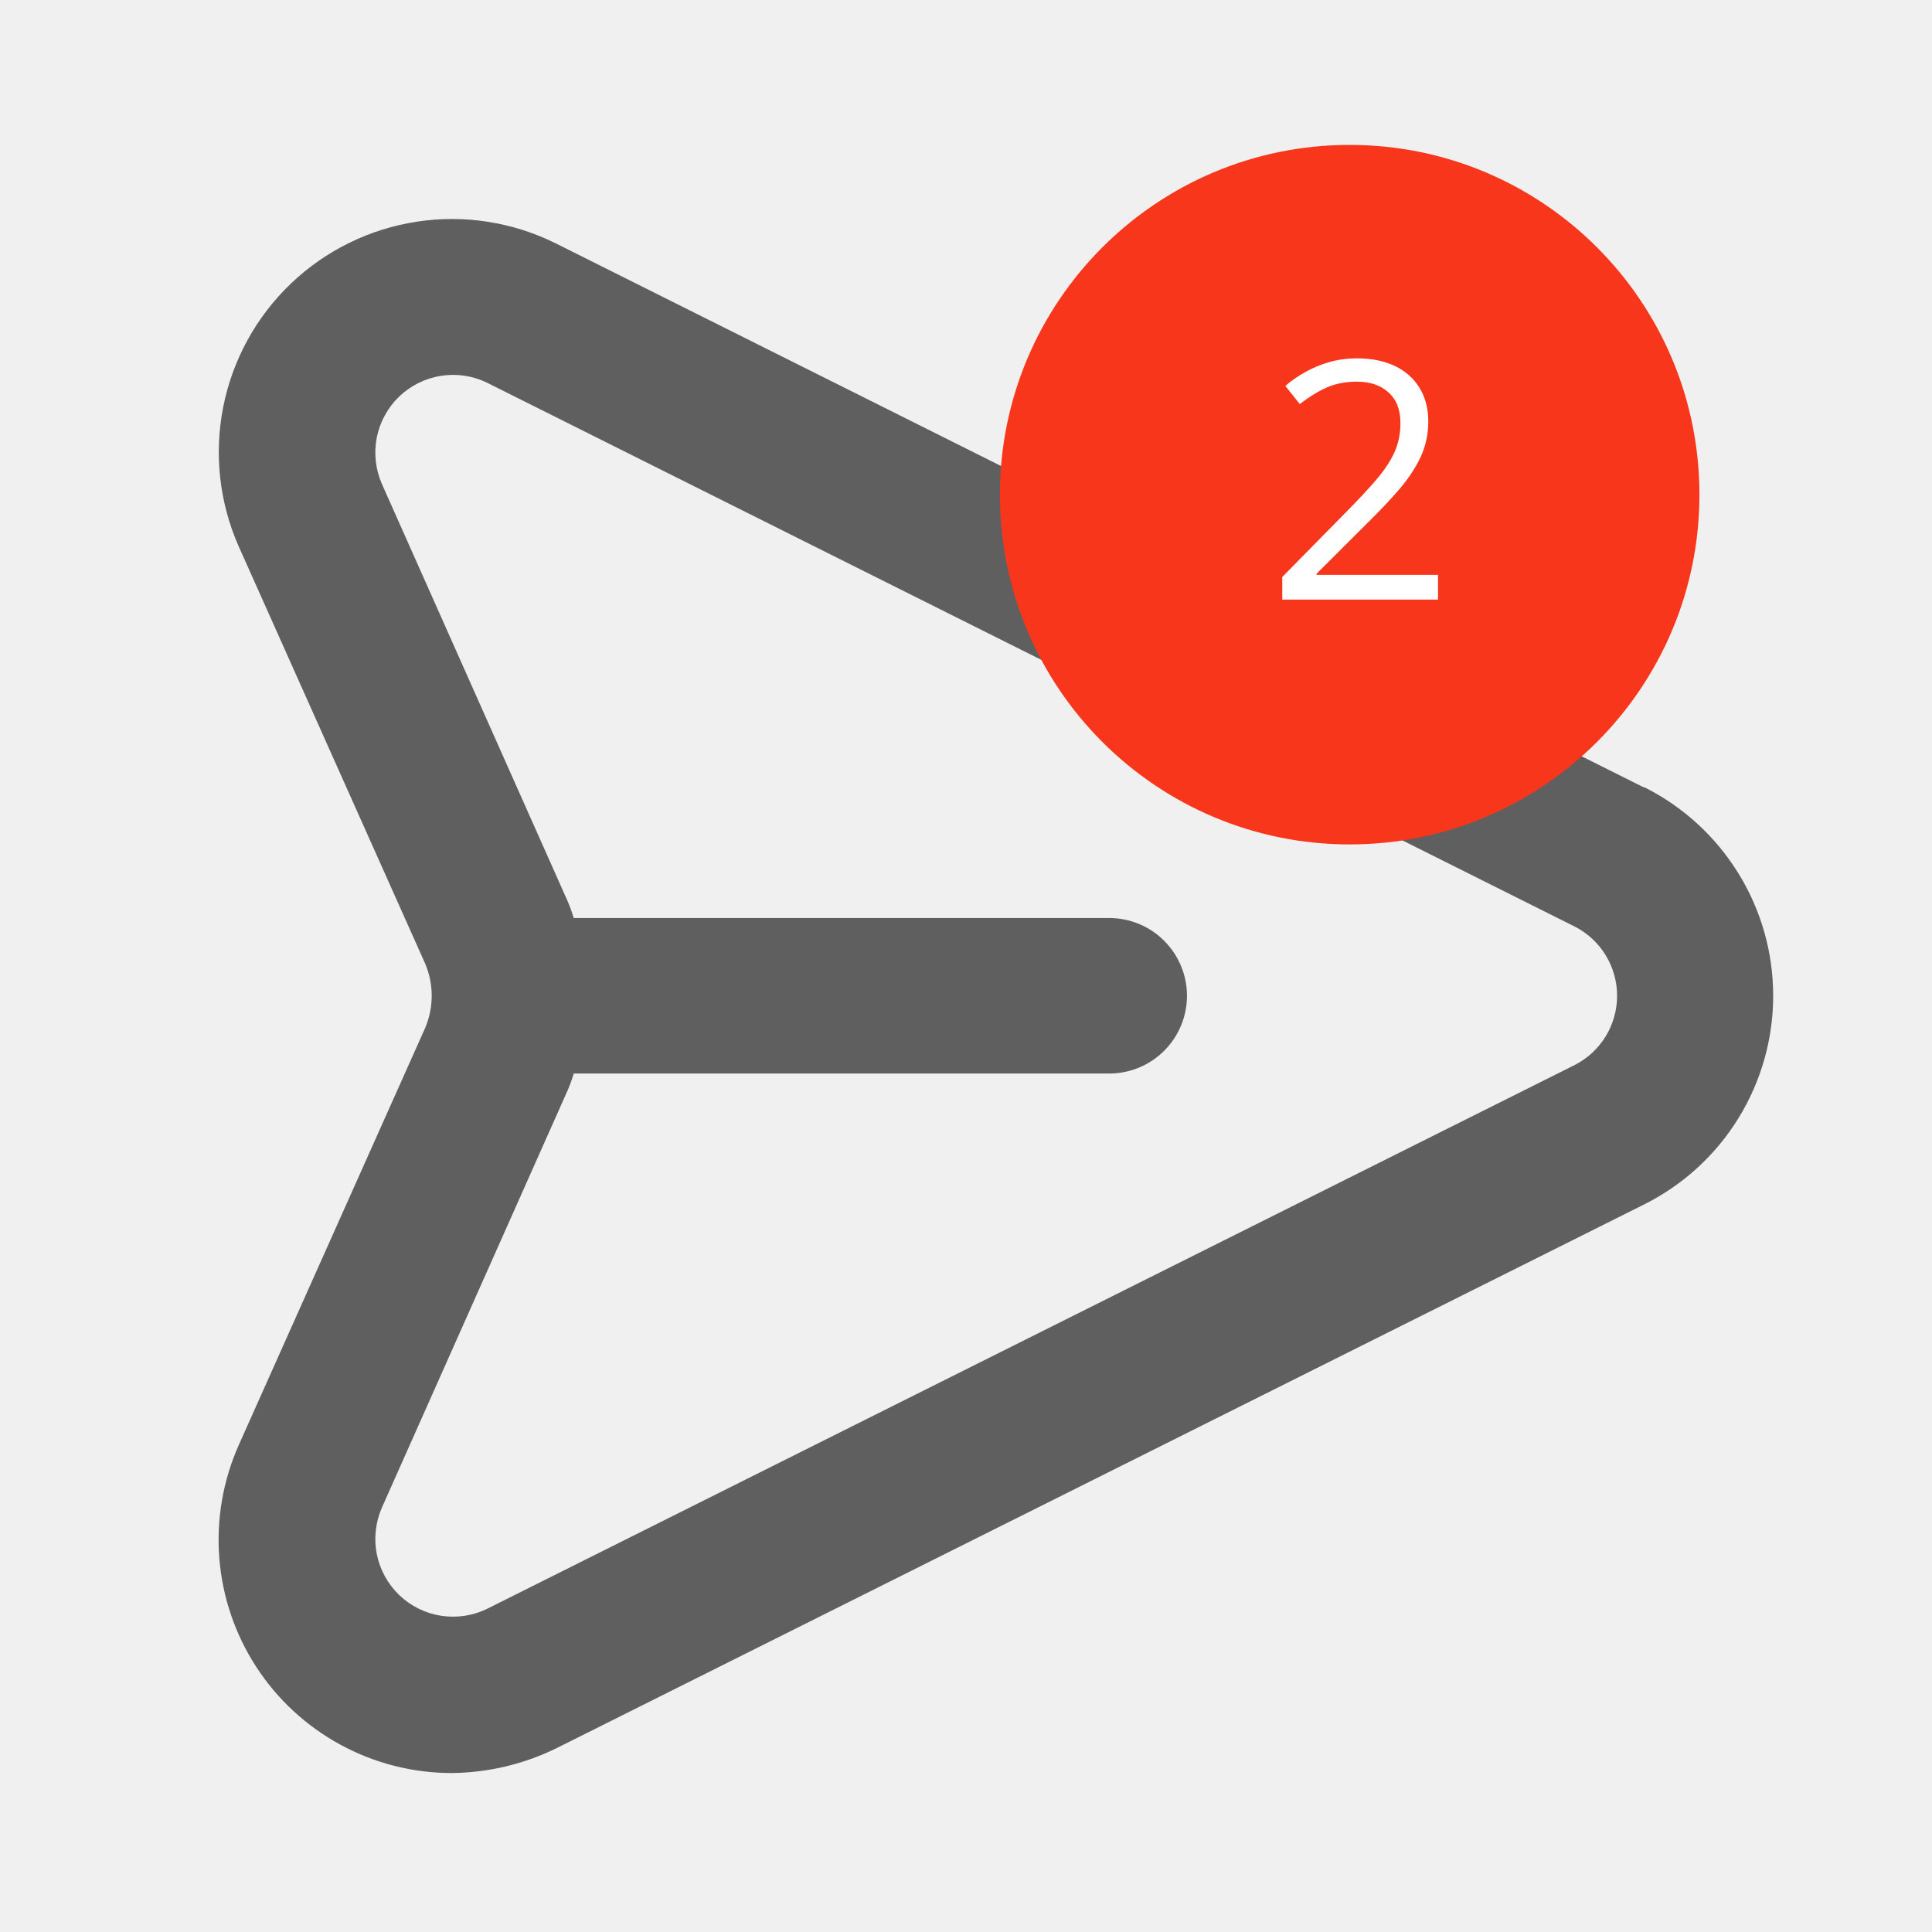
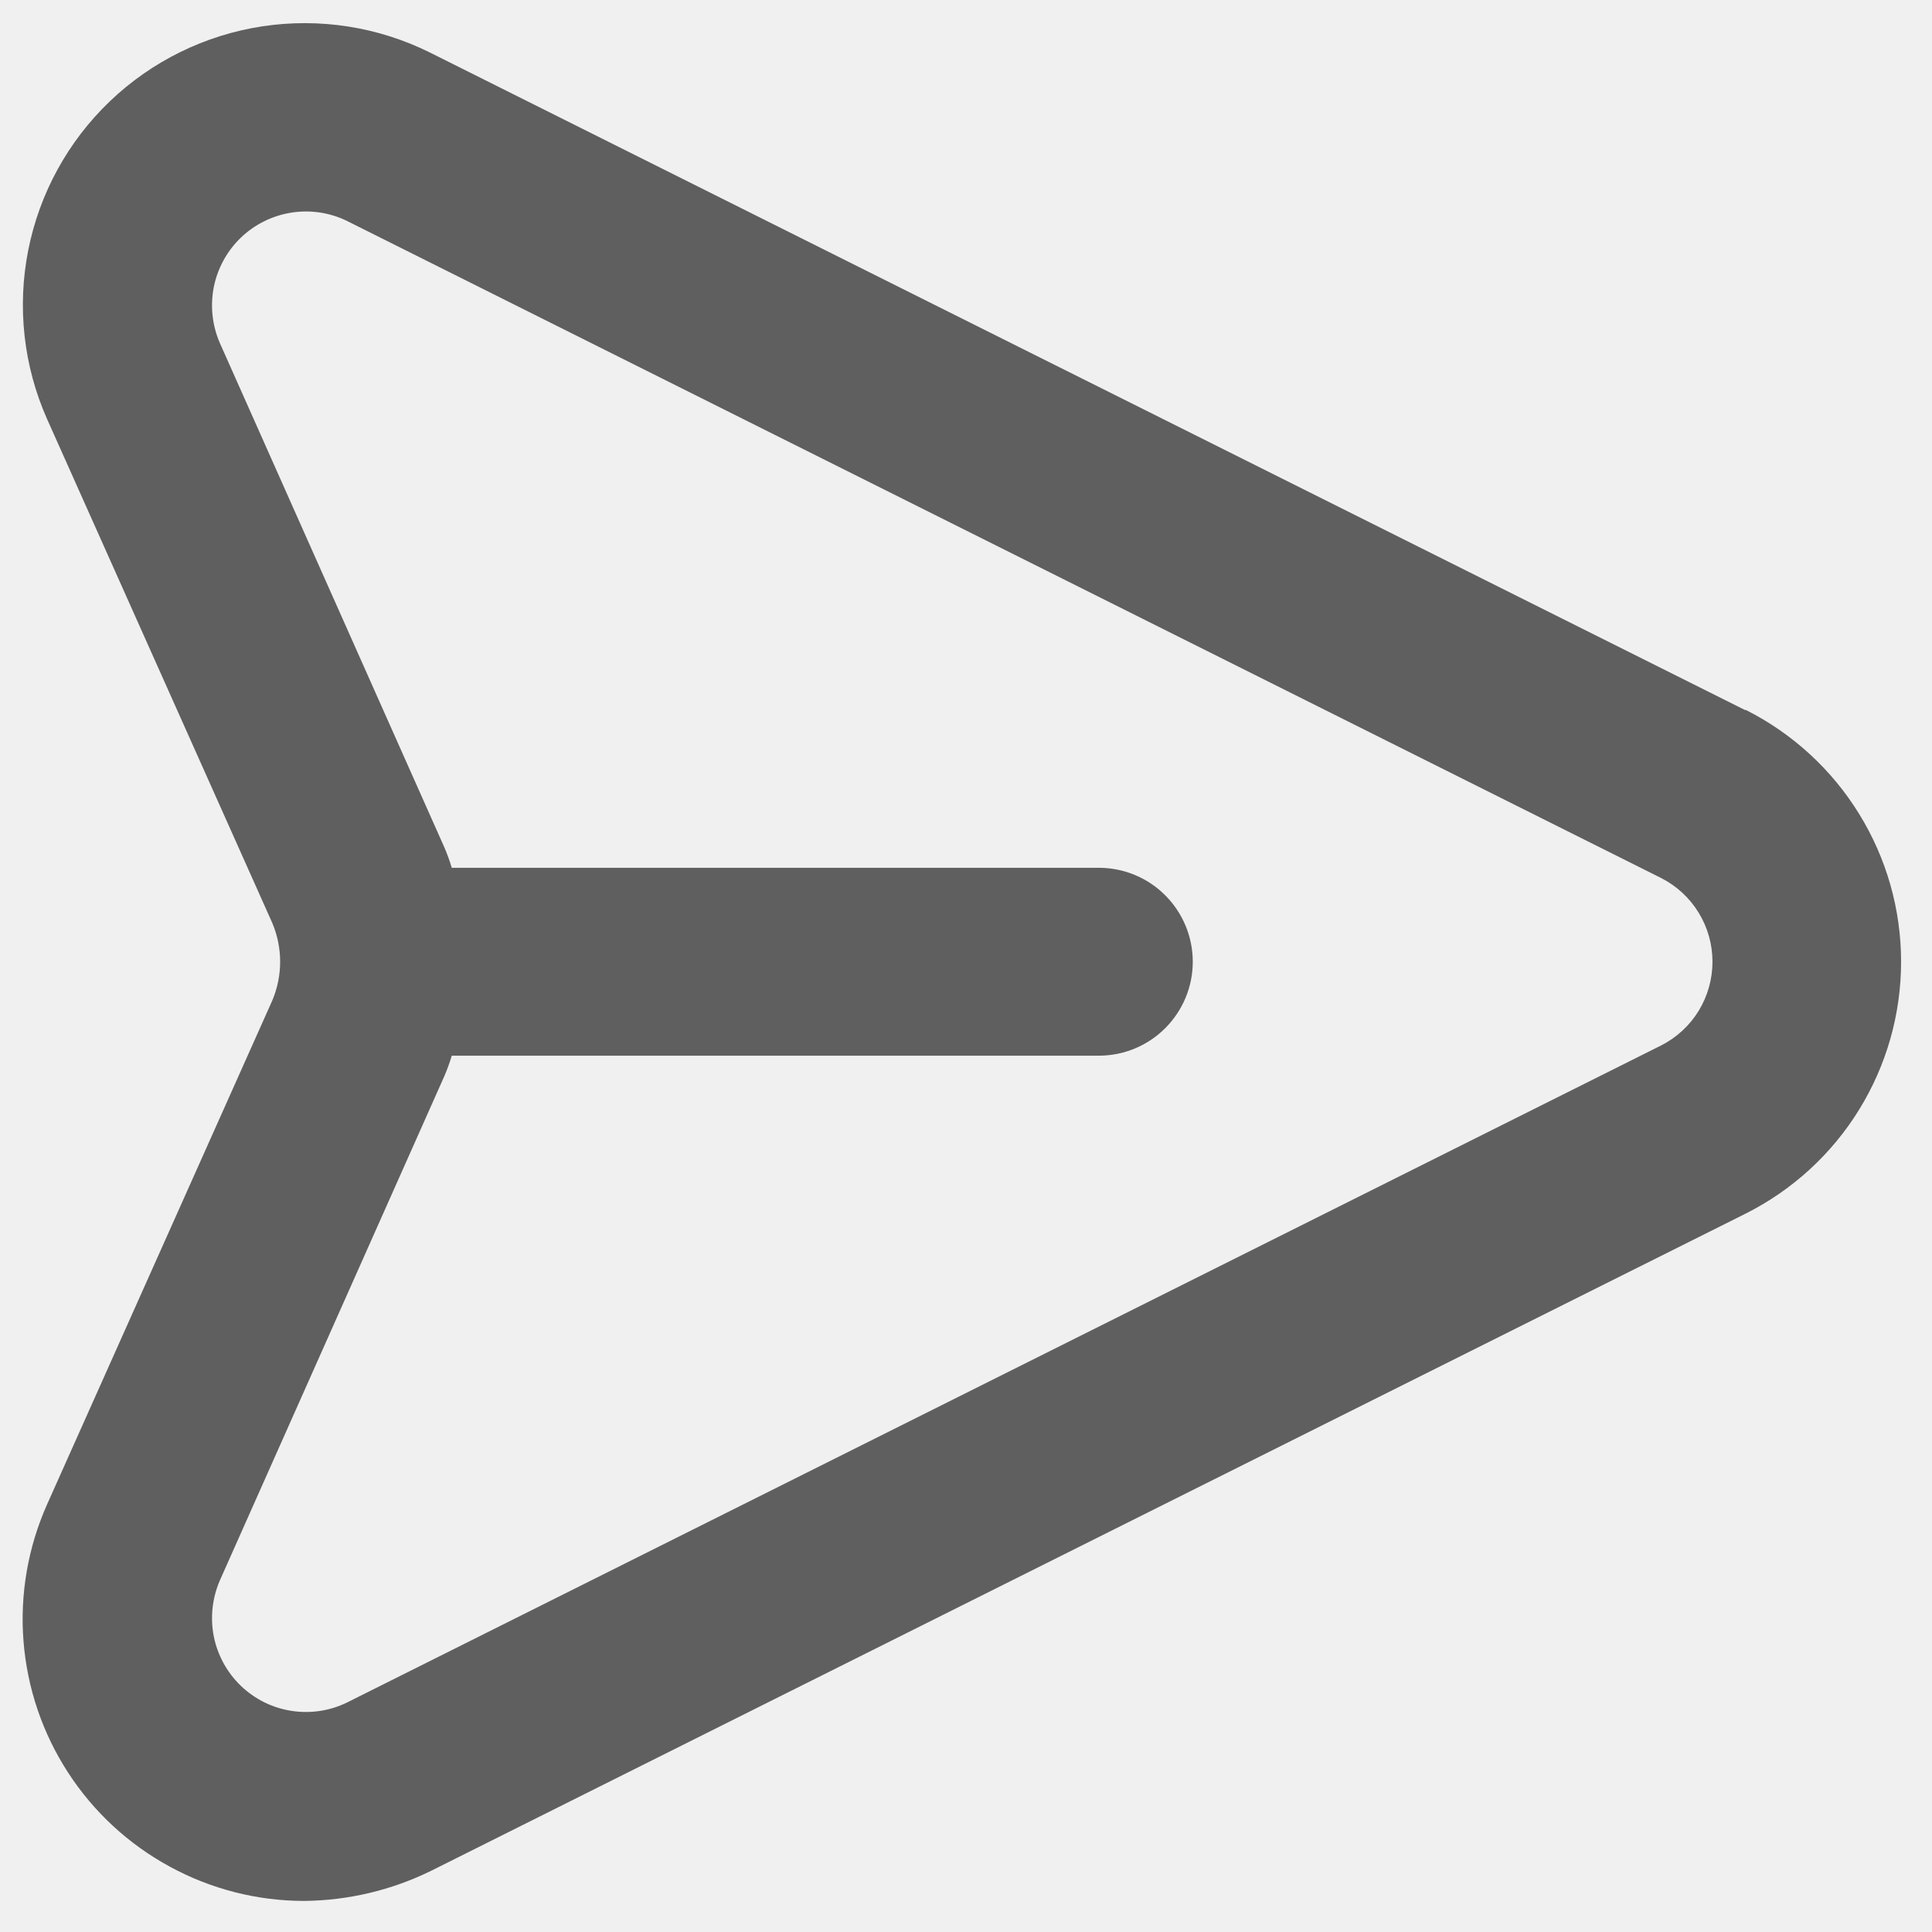
- <svg xmlns="http://www.w3.org/2000/svg" width="29" height="29" viewBox="0 0 29 29" fill="none">
-   <path d="M24.677 11.82L8.344 3.654C7.699 3.333 6.971 3.219 6.259 3.327C5.548 3.435 4.886 3.76 4.366 4.257C3.845 4.755 3.491 5.401 3.351 6.107C3.211 6.813 3.292 7.545 3.584 8.204L6.384 14.469C6.447 14.62 6.48 14.783 6.48 14.947C6.48 15.111 6.447 15.274 6.384 15.425L3.584 21.69C3.347 22.223 3.246 22.807 3.292 23.388C3.338 23.97 3.528 24.531 3.846 25.02C4.163 25.509 4.598 25.911 5.111 26.189C5.623 26.468 6.197 26.614 6.78 26.614C7.327 26.608 7.865 26.481 8.355 26.24L24.689 18.074C25.268 17.782 25.755 17.336 26.095 16.784C26.436 16.231 26.616 15.596 26.616 14.947C26.616 14.299 26.436 13.663 26.095 13.111C25.755 12.559 25.268 12.112 24.689 11.82H24.677ZM23.639 15.985L7.305 24.152C7.091 24.255 6.85 24.29 6.615 24.252C6.38 24.215 6.163 24.106 5.991 23.941C5.82 23.776 5.703 23.562 5.656 23.329C5.61 23.096 5.636 22.854 5.73 22.635L8.519 16.37C8.555 16.287 8.586 16.201 8.612 16.114H16.65C16.96 16.114 17.257 15.991 17.475 15.772C17.694 15.553 17.817 15.257 17.817 14.947C17.817 14.638 17.694 14.341 17.475 14.122C17.257 13.903 16.96 13.78 16.65 13.78H8.612C8.586 13.693 8.555 13.607 8.519 13.524L5.73 7.259C5.636 7.041 5.61 6.799 5.656 6.565C5.703 6.332 5.82 6.118 5.991 5.953C6.163 5.788 6.38 5.68 6.615 5.642C6.85 5.604 7.091 5.639 7.305 5.742L23.639 13.909C23.83 14.007 23.99 14.155 24.102 14.339C24.214 14.522 24.273 14.732 24.273 14.947C24.273 15.162 24.214 15.372 24.102 15.556C23.99 15.739 23.83 15.887 23.639 15.985Z" fill="#5F5F5F" />
-   <circle cx="20.259" cy="7.425" r="5.25" fill="#F8361B" />
-   <path d="M21.585 9H19.247V8.661L20.201 7.691C20.379 7.512 20.527 7.353 20.648 7.213C20.77 7.073 20.863 6.935 20.926 6.8C20.99 6.664 21.021 6.514 21.021 6.351C21.021 6.149 20.961 5.995 20.841 5.89C20.722 5.782 20.565 5.729 20.37 5.729C20.199 5.729 20.047 5.758 19.916 5.816C19.784 5.875 19.649 5.958 19.51 6.065L19.293 5.792C19.387 5.712 19.49 5.641 19.601 5.58C19.713 5.518 19.832 5.469 19.959 5.433C20.088 5.397 20.225 5.379 20.37 5.379C20.589 5.379 20.779 5.418 20.939 5.494C21.098 5.571 21.221 5.68 21.307 5.821C21.395 5.963 21.439 6.131 21.439 6.327C21.439 6.515 21.401 6.691 21.327 6.854C21.252 7.015 21.147 7.175 21.012 7.335C20.877 7.493 20.719 7.66 20.538 7.838L19.762 8.612V8.629H21.585V9Z" fill="white" />
+ <svg xmlns="http://www.w3.org/2000/svg" width="24" height="24" viewBox="0 0 24 24" fill="none">
+   <path d="M21.677 8.82L5.344 0.654C4.699 0.333 3.971 0.219 3.259 0.327C2.548 0.435 1.886 0.76 1.366 1.257C0.845 1.755 0.491 2.401 0.351 3.107C0.211 3.813 0.292 4.545 0.584 5.204L3.384 11.469C3.447 11.62 3.48 11.783 3.48 11.947C3.48 12.111 3.447 12.274 3.384 12.425L0.584 18.69C0.347 19.223 0.246 19.807 0.292 20.388C0.338 20.97 0.528 21.531 0.846 22.02C1.163 22.509 1.598 22.911 2.111 23.189C2.623 23.468 3.197 23.614 3.78 23.614C4.327 23.608 4.865 23.481 5.355 23.24L21.689 15.074C22.268 14.782 22.755 14.336 23.095 13.784C23.436 13.231 23.616 12.596 23.616 11.947C23.616 11.299 23.436 10.663 23.095 10.111C22.755 9.559 22.268 9.112 21.689 8.82H21.677ZM20.639 12.985L4.305 21.152C4.091 21.255 3.85 21.29 3.615 21.252C3.38 21.215 3.163 21.106 2.991 20.941C2.82 20.776 2.703 20.562 2.656 20.329C2.61 20.096 2.636 19.854 2.73 19.635L5.519 13.37C5.555 13.287 5.586 13.201 5.612 13.114H13.65C13.96 13.114 14.257 12.991 14.475 12.772C14.694 12.553 14.817 12.257 14.817 11.947C14.817 11.638 14.694 11.341 14.475 11.122C14.257 10.903 13.96 10.78 13.65 10.78H5.612C5.586 10.693 5.555 10.607 5.519 10.524L2.73 4.259C2.636 4.041 2.61 3.799 2.656 3.565C2.703 3.332 2.82 3.118 2.991 2.953C3.163 2.788 3.38 2.68 3.615 2.642C3.85 2.604 4.091 2.639 4.305 2.742L20.639 10.909C20.83 11.007 20.99 11.155 21.102 11.339C21.214 11.522 21.273 11.732 21.273 11.947C21.273 12.162 21.214 12.372 21.102 12.556C20.99 12.739 20.83 12.887 20.639 12.985Z" fill="#5F5F5F" />
</svg>
